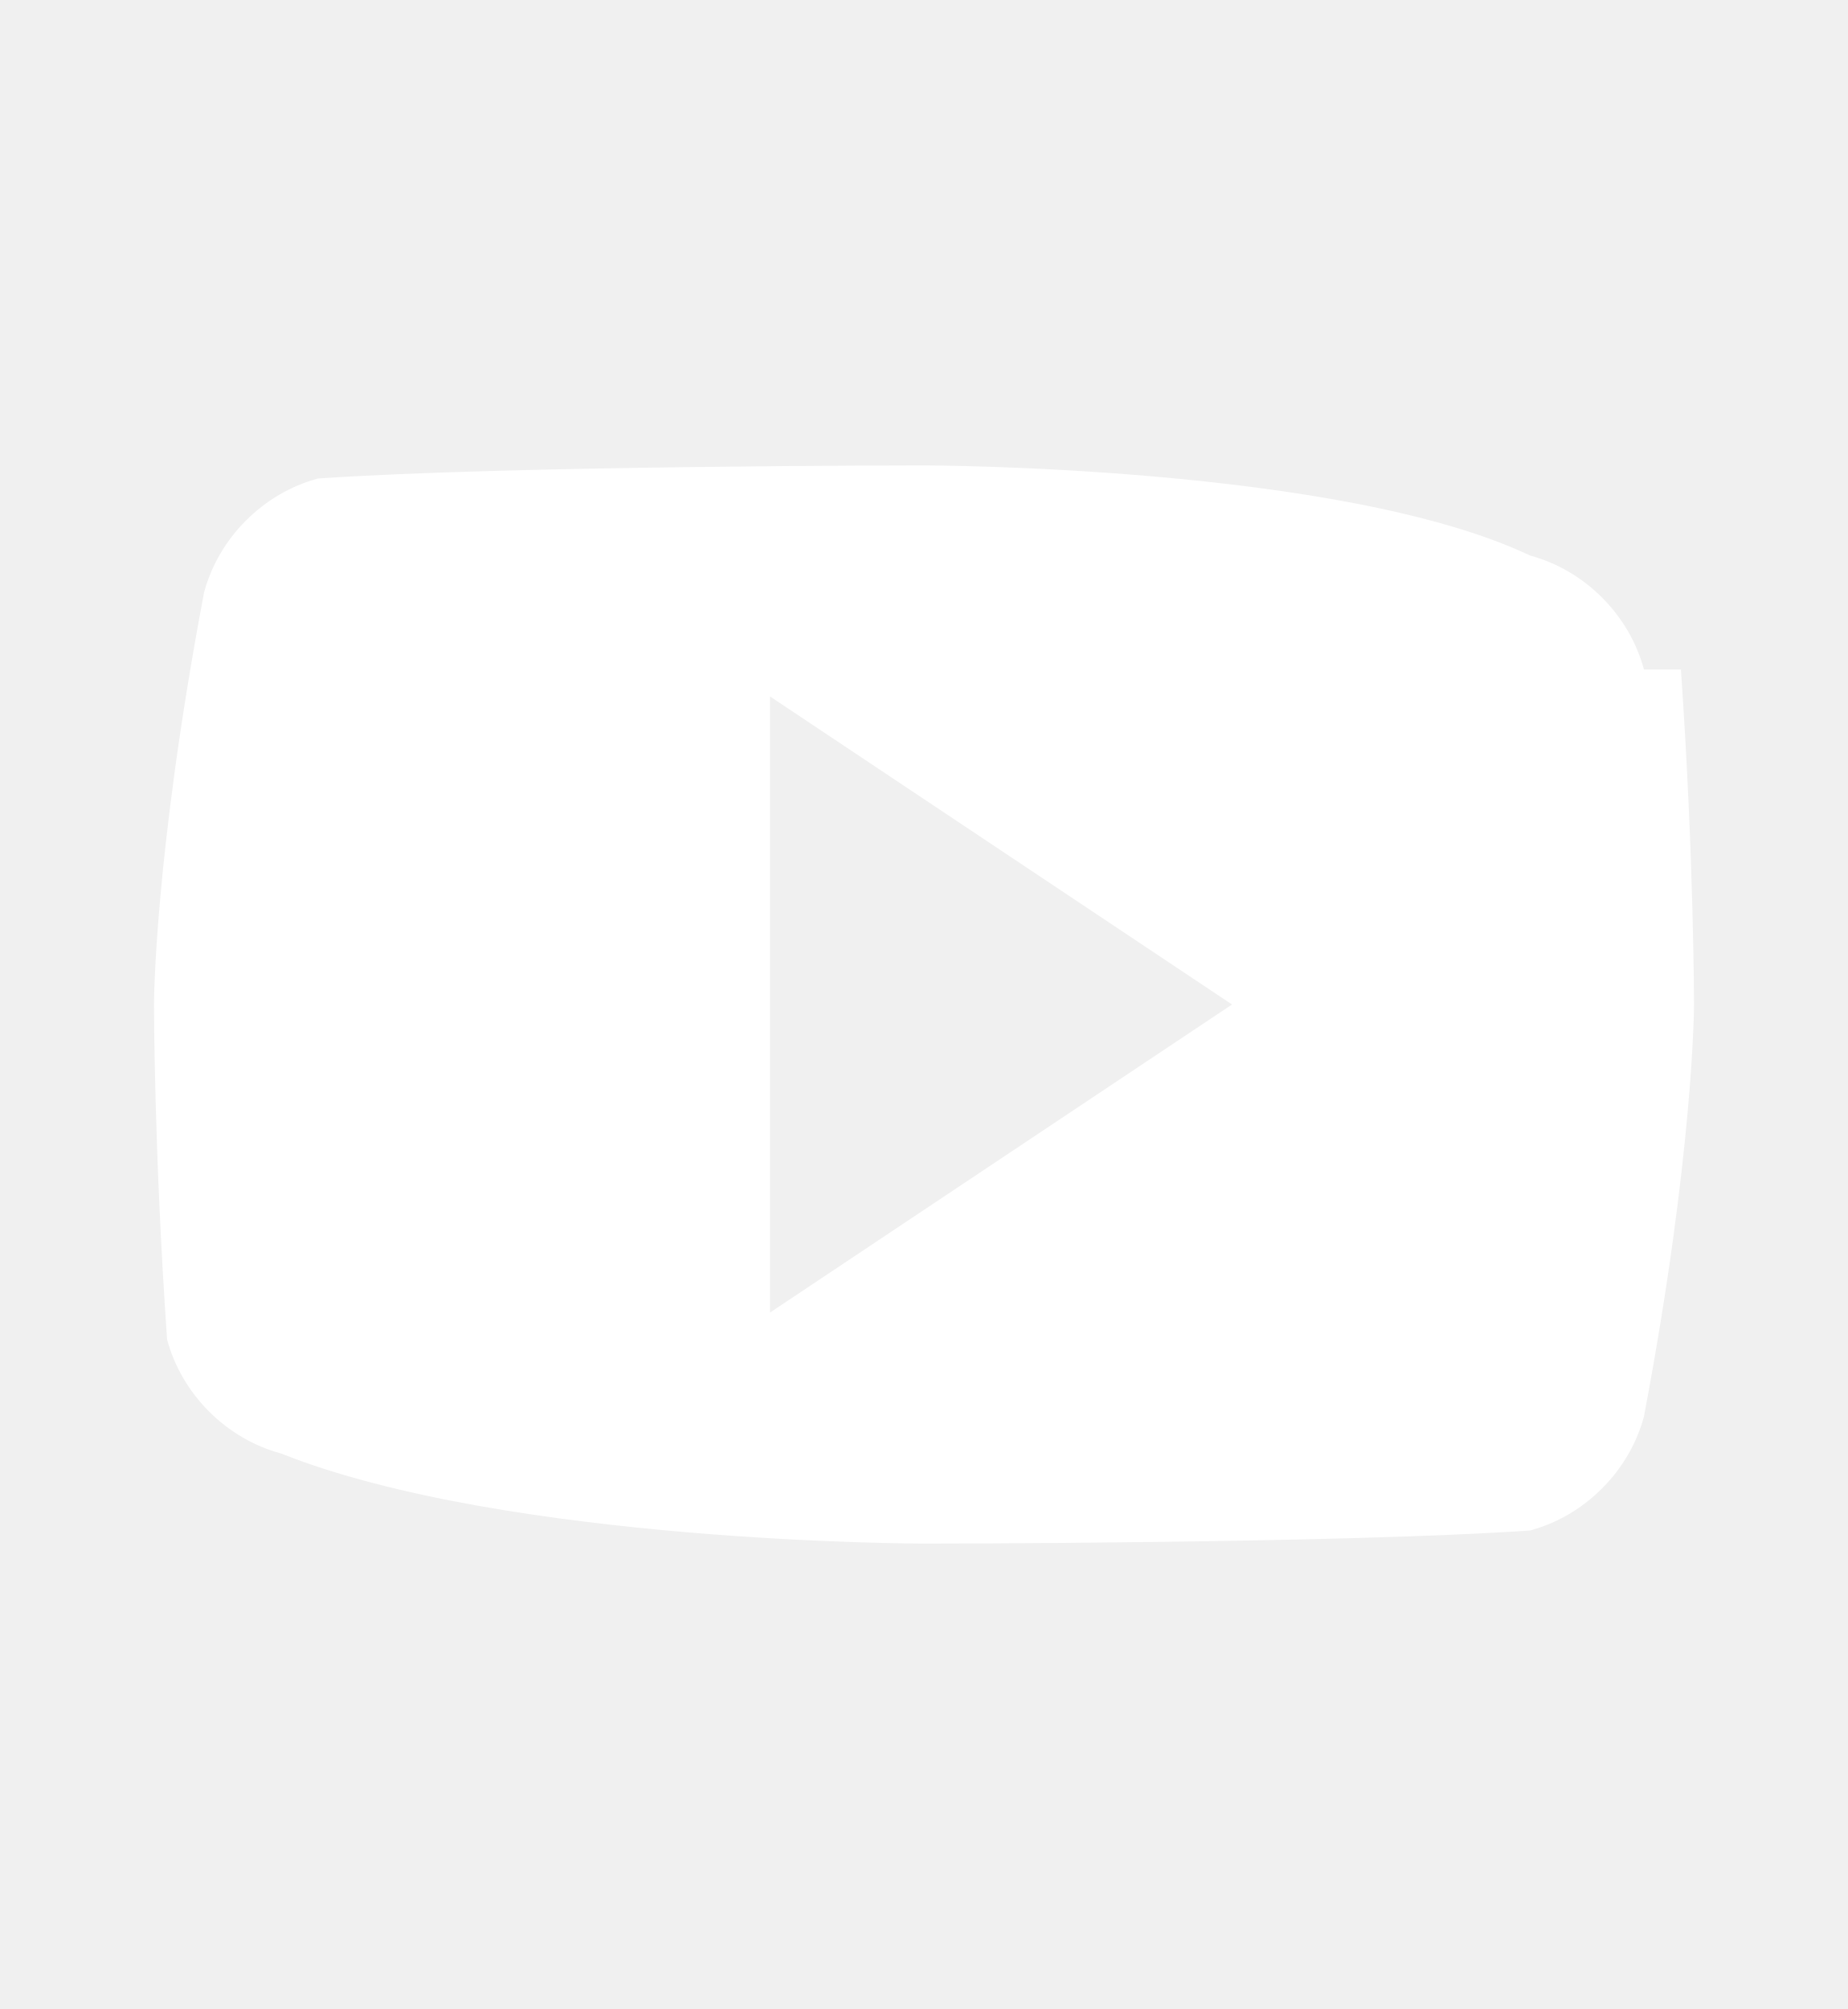
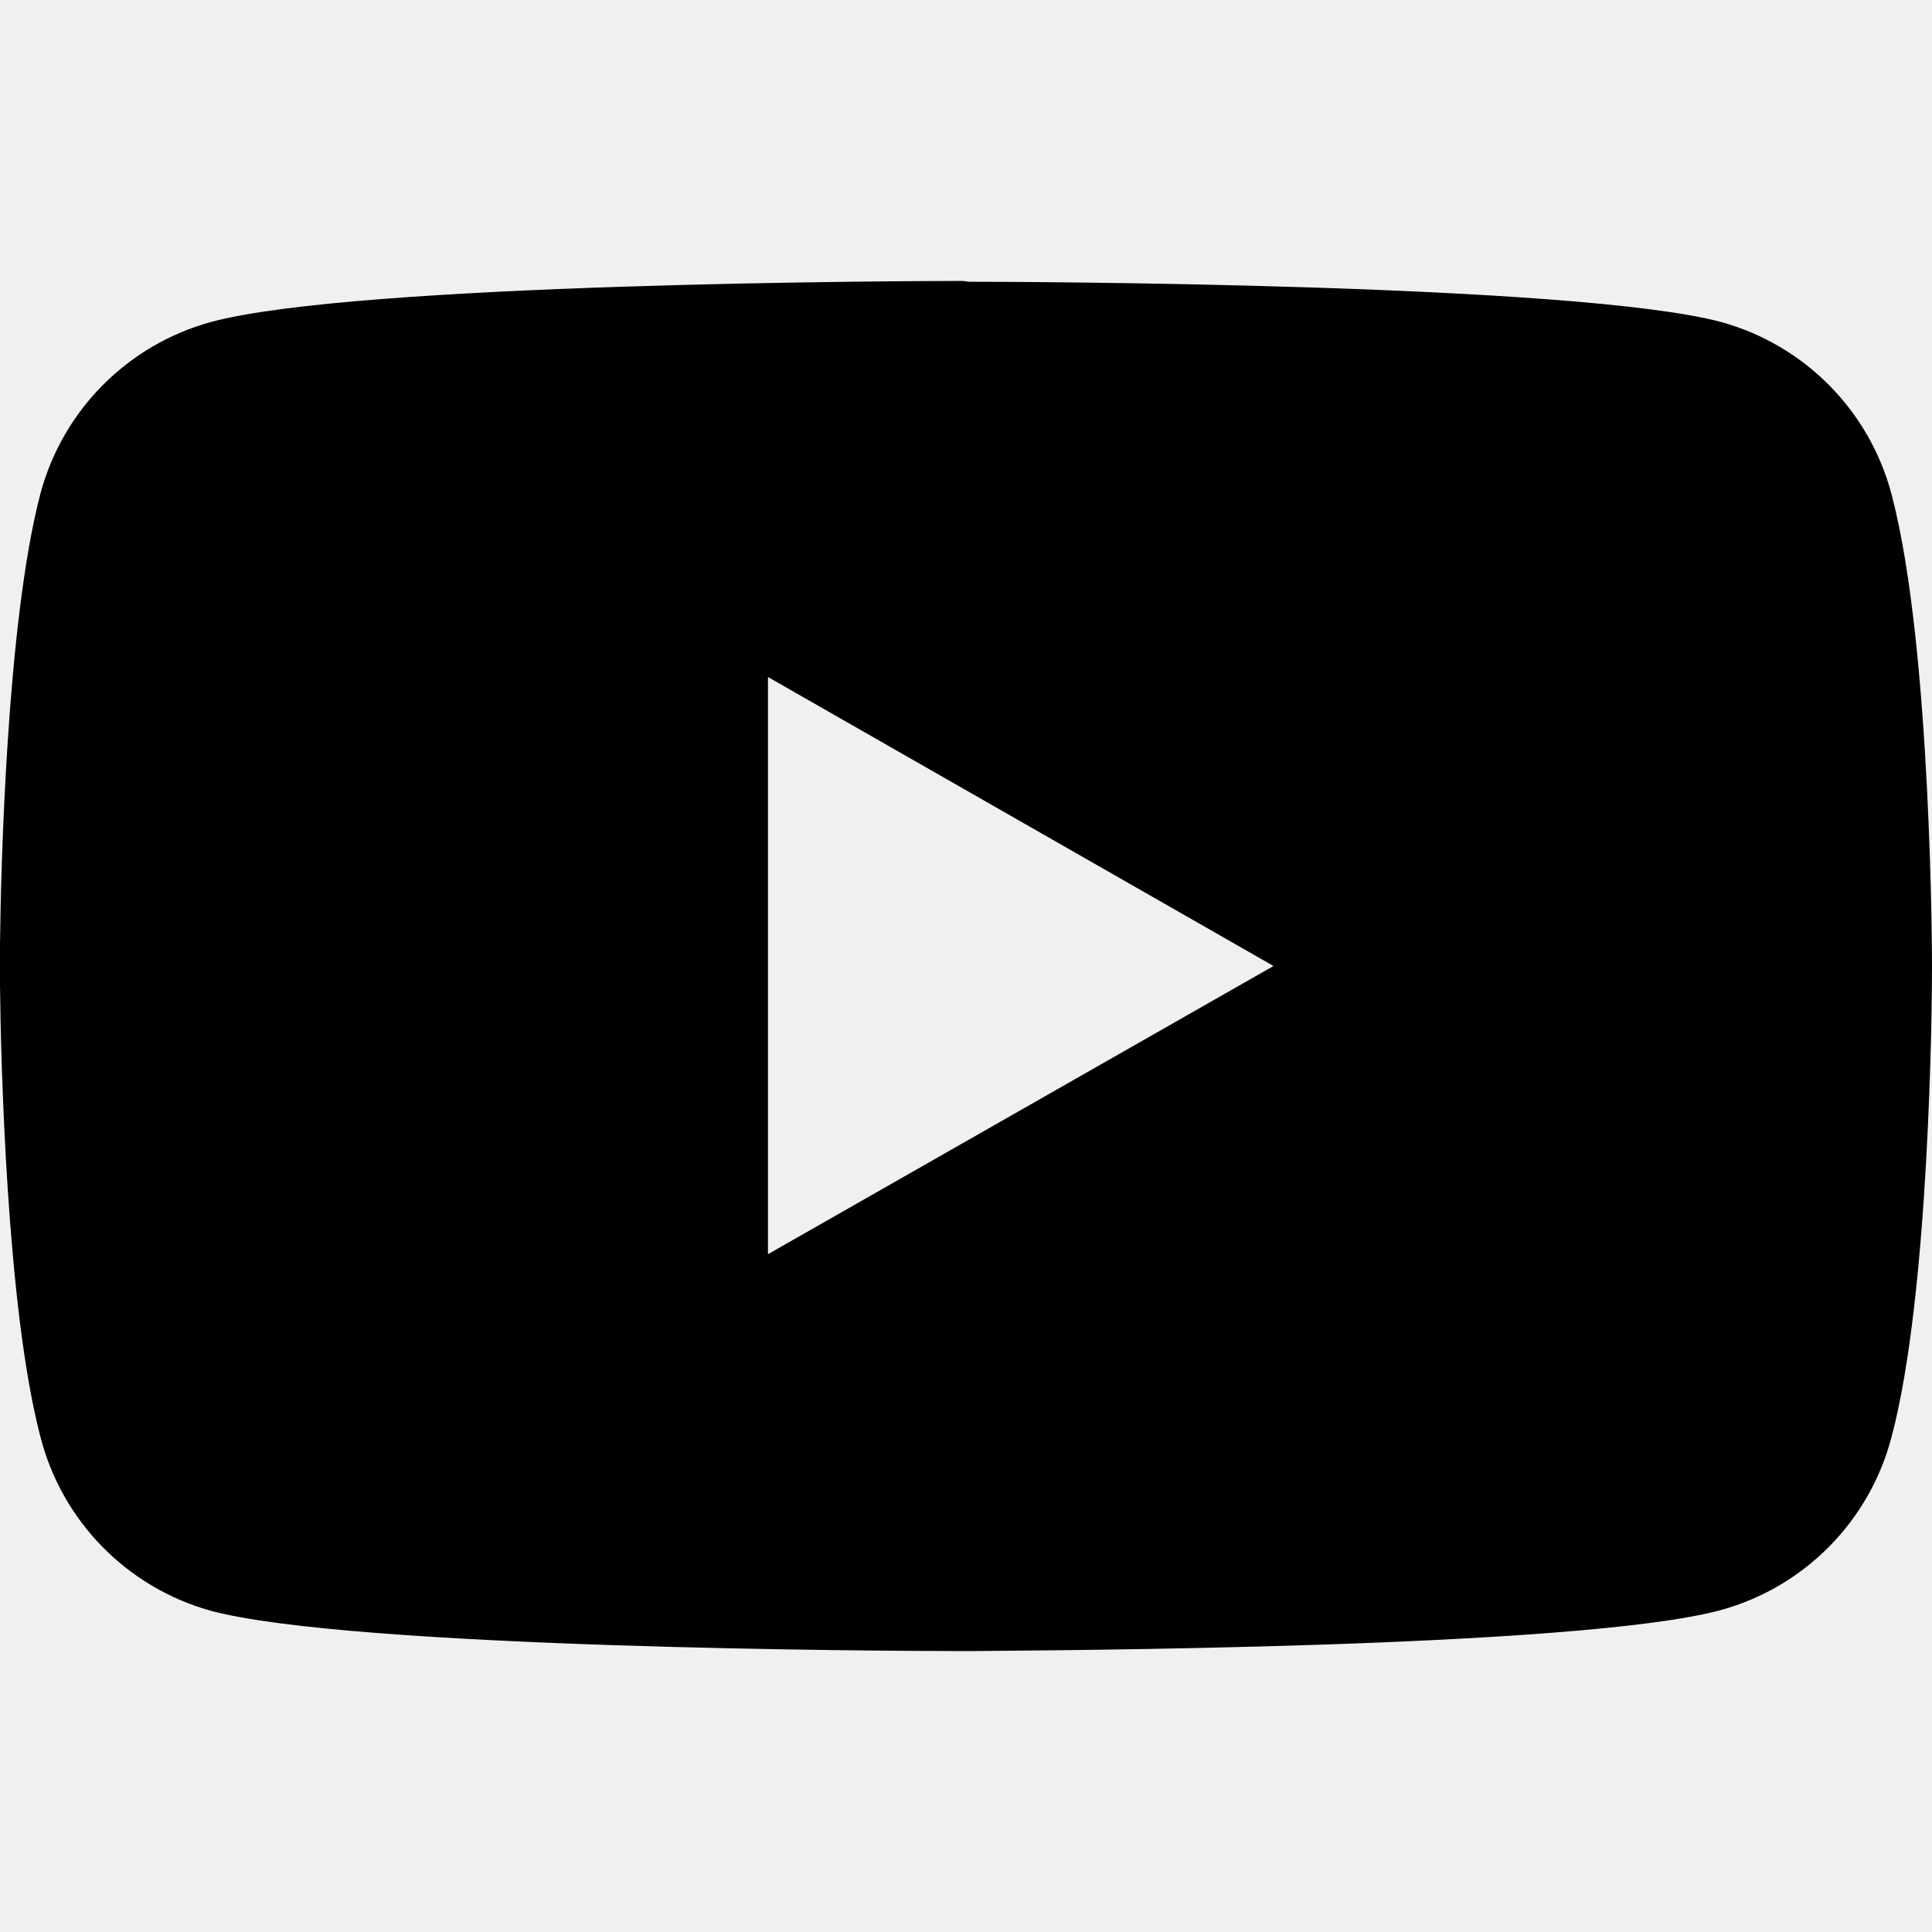
- <svg xmlns="http://www.w3.org/2000/svg" viewBox="0 0 24 24" fill="white" width="23px" height="25px">
-   <path d="M21.35 7.65c-.19-.71-.77-1.29-1.48-1.48C17.41 5 12 5 12 5s-5.41 0-7.87.17c-.71.19-1.29.77-1.48 1.48C2 10.09 2 12 2 12s0 1.91.17 4.35c.19.71.77 1.29 1.48 1.48C6.59 19 12 19 12 19s5.41 0 7.87-.17c.71-.19 1.29-.77 1.48-1.48C22 13.91 22 12 22 12s0-1.91-.17-4.35zM10 16V8l6 4-6 4z" />
+ <svg xmlns="http://www.w3.org/2000/svg" width="24" height="24" viewBox="0 0 24 24" fill="#000">
+   <path d="M12.04 3.5c.59 0 7.54.02 9.34.5a3.02 3.02 0 0 1 2.12 2.15C24 8.05 24 12 24 12v.04c0 .43-.03 4.03-.5 5.8A3.02 3.02 0 0 1 21.38 20c-1.76.48-8.45.5-9.3.51h-.17c-.85 0-7.54-.03-9.29-.5A3.02 3.02 0 0 1 .5 17.84c-.42-1.61-.49-4.7-.5-5.6v-.5c.01-.9.08-3.99.5-5.6a3.02 3.02 0 0 1 2.12-2.14c1.8-.49 8.75-.51 9.34-.51zM9.54 8.4v7.18L15.82 12 9.54 8.41z" />
</svg>
